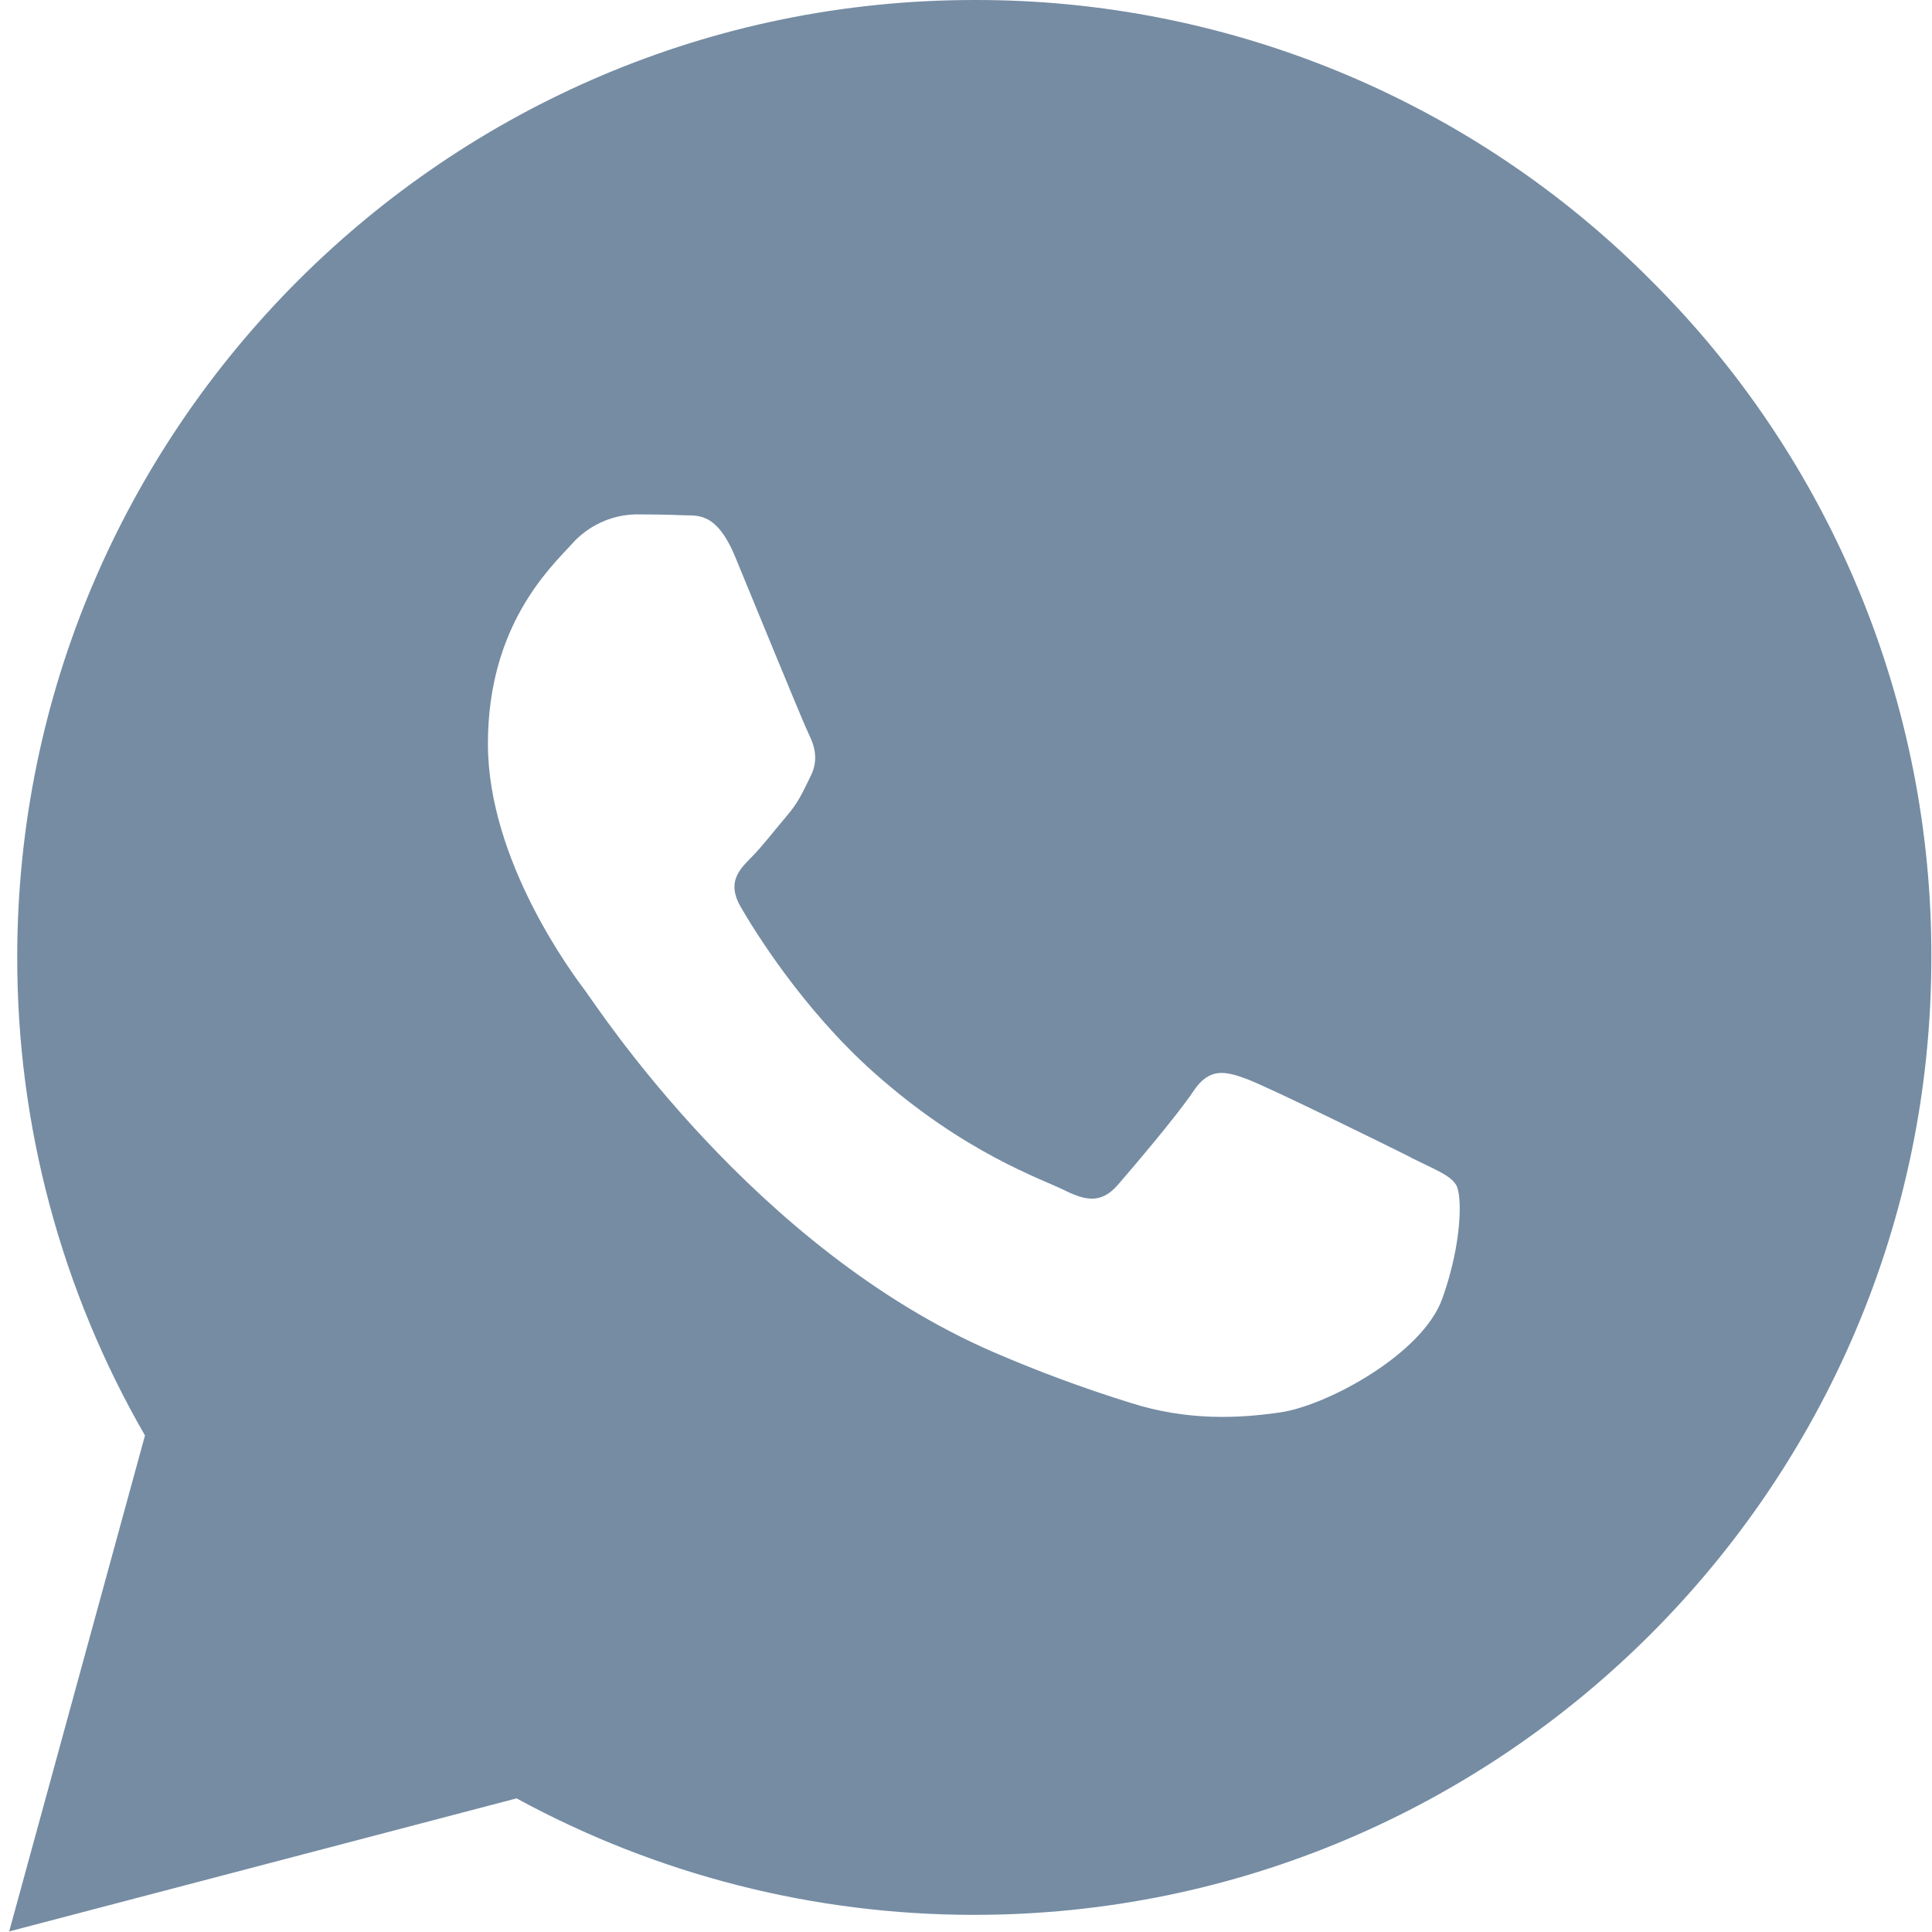
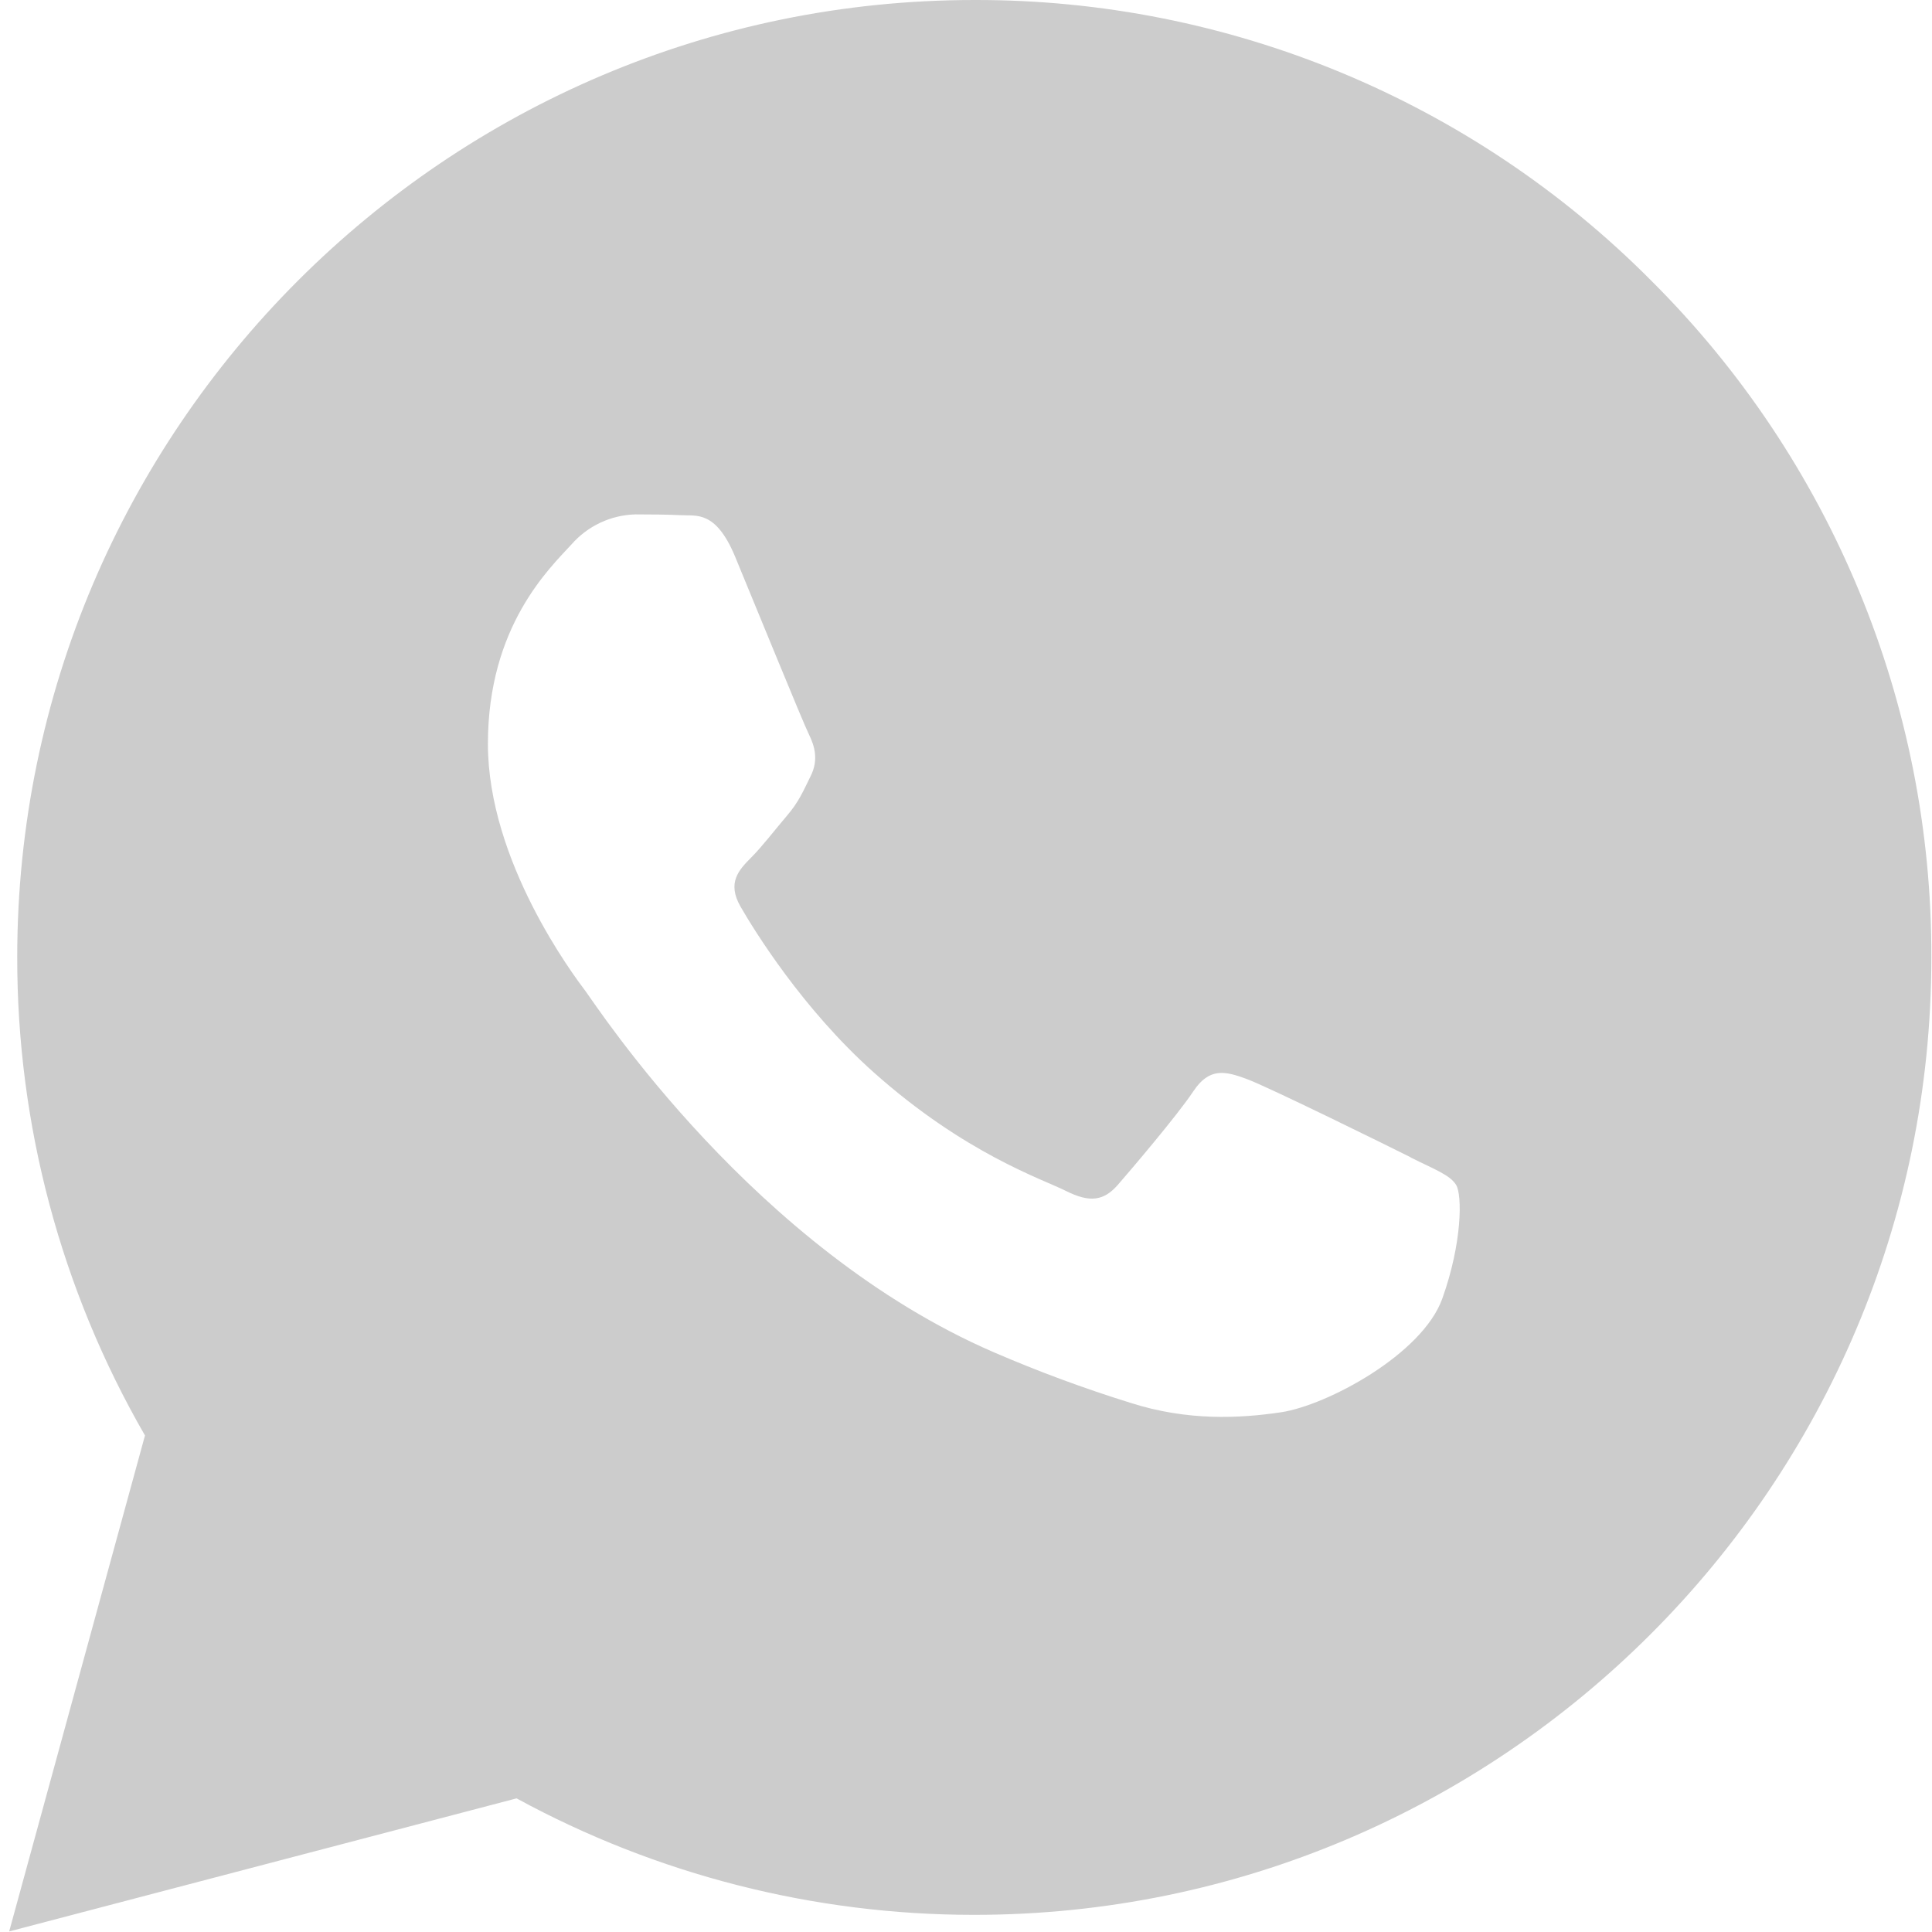
<svg xmlns="http://www.w3.org/2000/svg" width="800px" height="800px" viewBox="0 0 24 24" id="meteor-icon-kit__solid-whatsapp" fill="none">
-   <path fill-rule="evenodd" clip-rule="evenodd" d="M20.513 3.487C18.288 1.247 15.26 -0.008 12.103 4.20445e-05C5.55 4.20445e-05 0.216 5.333 0.214 11.888C0.211 13.975 0.758 16.025 1.801 17.832L0.114 23.993L6.417 22.34C8.16 23.29 10.113 23.787 12.098 23.787H12.103C18.656 23.787 23.99 18.454 23.992 11.899C24.002 8.742 22.749 5.713 20.513 3.487ZM17.523 14.376C17.226 14.227 15.766 13.508 15.493 13.406C15.221 13.304 15.023 13.258 14.825 13.555C14.627 13.853 14.058 14.521 13.885 14.72C13.711 14.918 13.538 14.943 13.241 14.794C12.944 14.645 11.987 14.332 10.852 13.32C9.969 12.532 9.37 11.559 9.199 11.262C9.028 10.964 9.18 10.806 9.329 10.655C9.463 10.522 9.626 10.309 9.774 10.135C9.923 9.961 9.973 9.838 10.071 9.639C10.17 9.441 10.121 9.268 10.047 9.119C9.973 8.97 9.378 7.508 9.131 6.913C8.89 6.334 8.645 6.412 8.463 6.4C8.292 6.392 8.091 6.39 7.893 6.39C7.588 6.398 7.301 6.533 7.1 6.762C6.828 7.059 6.061 7.778 6.061 9.24C6.061 10.702 7.125 12.115 7.274 12.313C7.422 12.511 9.369 15.512 12.347 16.799C12.9 17.038 13.466 17.247 14.041 17.426C14.752 17.654 15.4 17.62 15.912 17.544C16.482 17.459 17.669 16.825 17.917 16.131C18.165 15.438 18.165 14.842 18.088 14.719C18.012 14.595 17.82 14.527 17.523 14.378V14.376Z" fill="#758CA3" />
+   <path fill-rule="evenodd" clip-rule="evenodd" d="M20.513 3.487C18.288 1.247 15.26 -0.008 12.103 4.20445e-05C5.55 4.20445e-05 0.216 5.333 0.214 11.888C0.211 13.975 0.758 16.025 1.801 17.832L0.114 23.993L6.417 22.34C8.16 23.29 10.113 23.787 12.098 23.787H12.103C18.656 23.787 23.99 18.454 23.992 11.899C24.002 8.742 22.749 5.713 20.513 3.487ZM17.523 14.376C17.226 14.227 15.766 13.508 15.493 13.406C15.221 13.304 15.023 13.258 14.825 13.555C14.627 13.853 14.058 14.521 13.885 14.72C13.711 14.918 13.538 14.943 13.241 14.794C12.944 14.645 11.987 14.332 10.852 13.32C9.969 12.532 9.37 11.559 9.199 11.262C9.028 10.964 9.18 10.806 9.329 10.655C9.463 10.522 9.626 10.309 9.774 10.135C9.923 9.961 9.973 9.838 10.071 9.639C10.17 9.441 10.121 9.268 10.047 9.119C9.973 8.97 9.378 7.508 9.131 6.913C8.89 6.334 8.645 6.412 8.463 6.4C8.292 6.392 8.091 6.39 7.893 6.39C7.588 6.398 7.301 6.533 7.1 6.762C6.828 7.059 6.061 7.778 6.061 9.24C6.061 10.702 7.125 12.115 7.274 12.313C7.422 12.511 9.369 15.512 12.347 16.799C12.9 17.038 13.466 17.247 14.041 17.426C14.752 17.654 15.4 17.62 15.912 17.544C16.482 17.459 17.669 16.825 17.917 16.131C18.165 15.438 18.165 14.842 18.088 14.719C18.012 14.595 17.82 14.527 17.523 14.378V14.376Z" fill="#cccccc" />
</svg>
